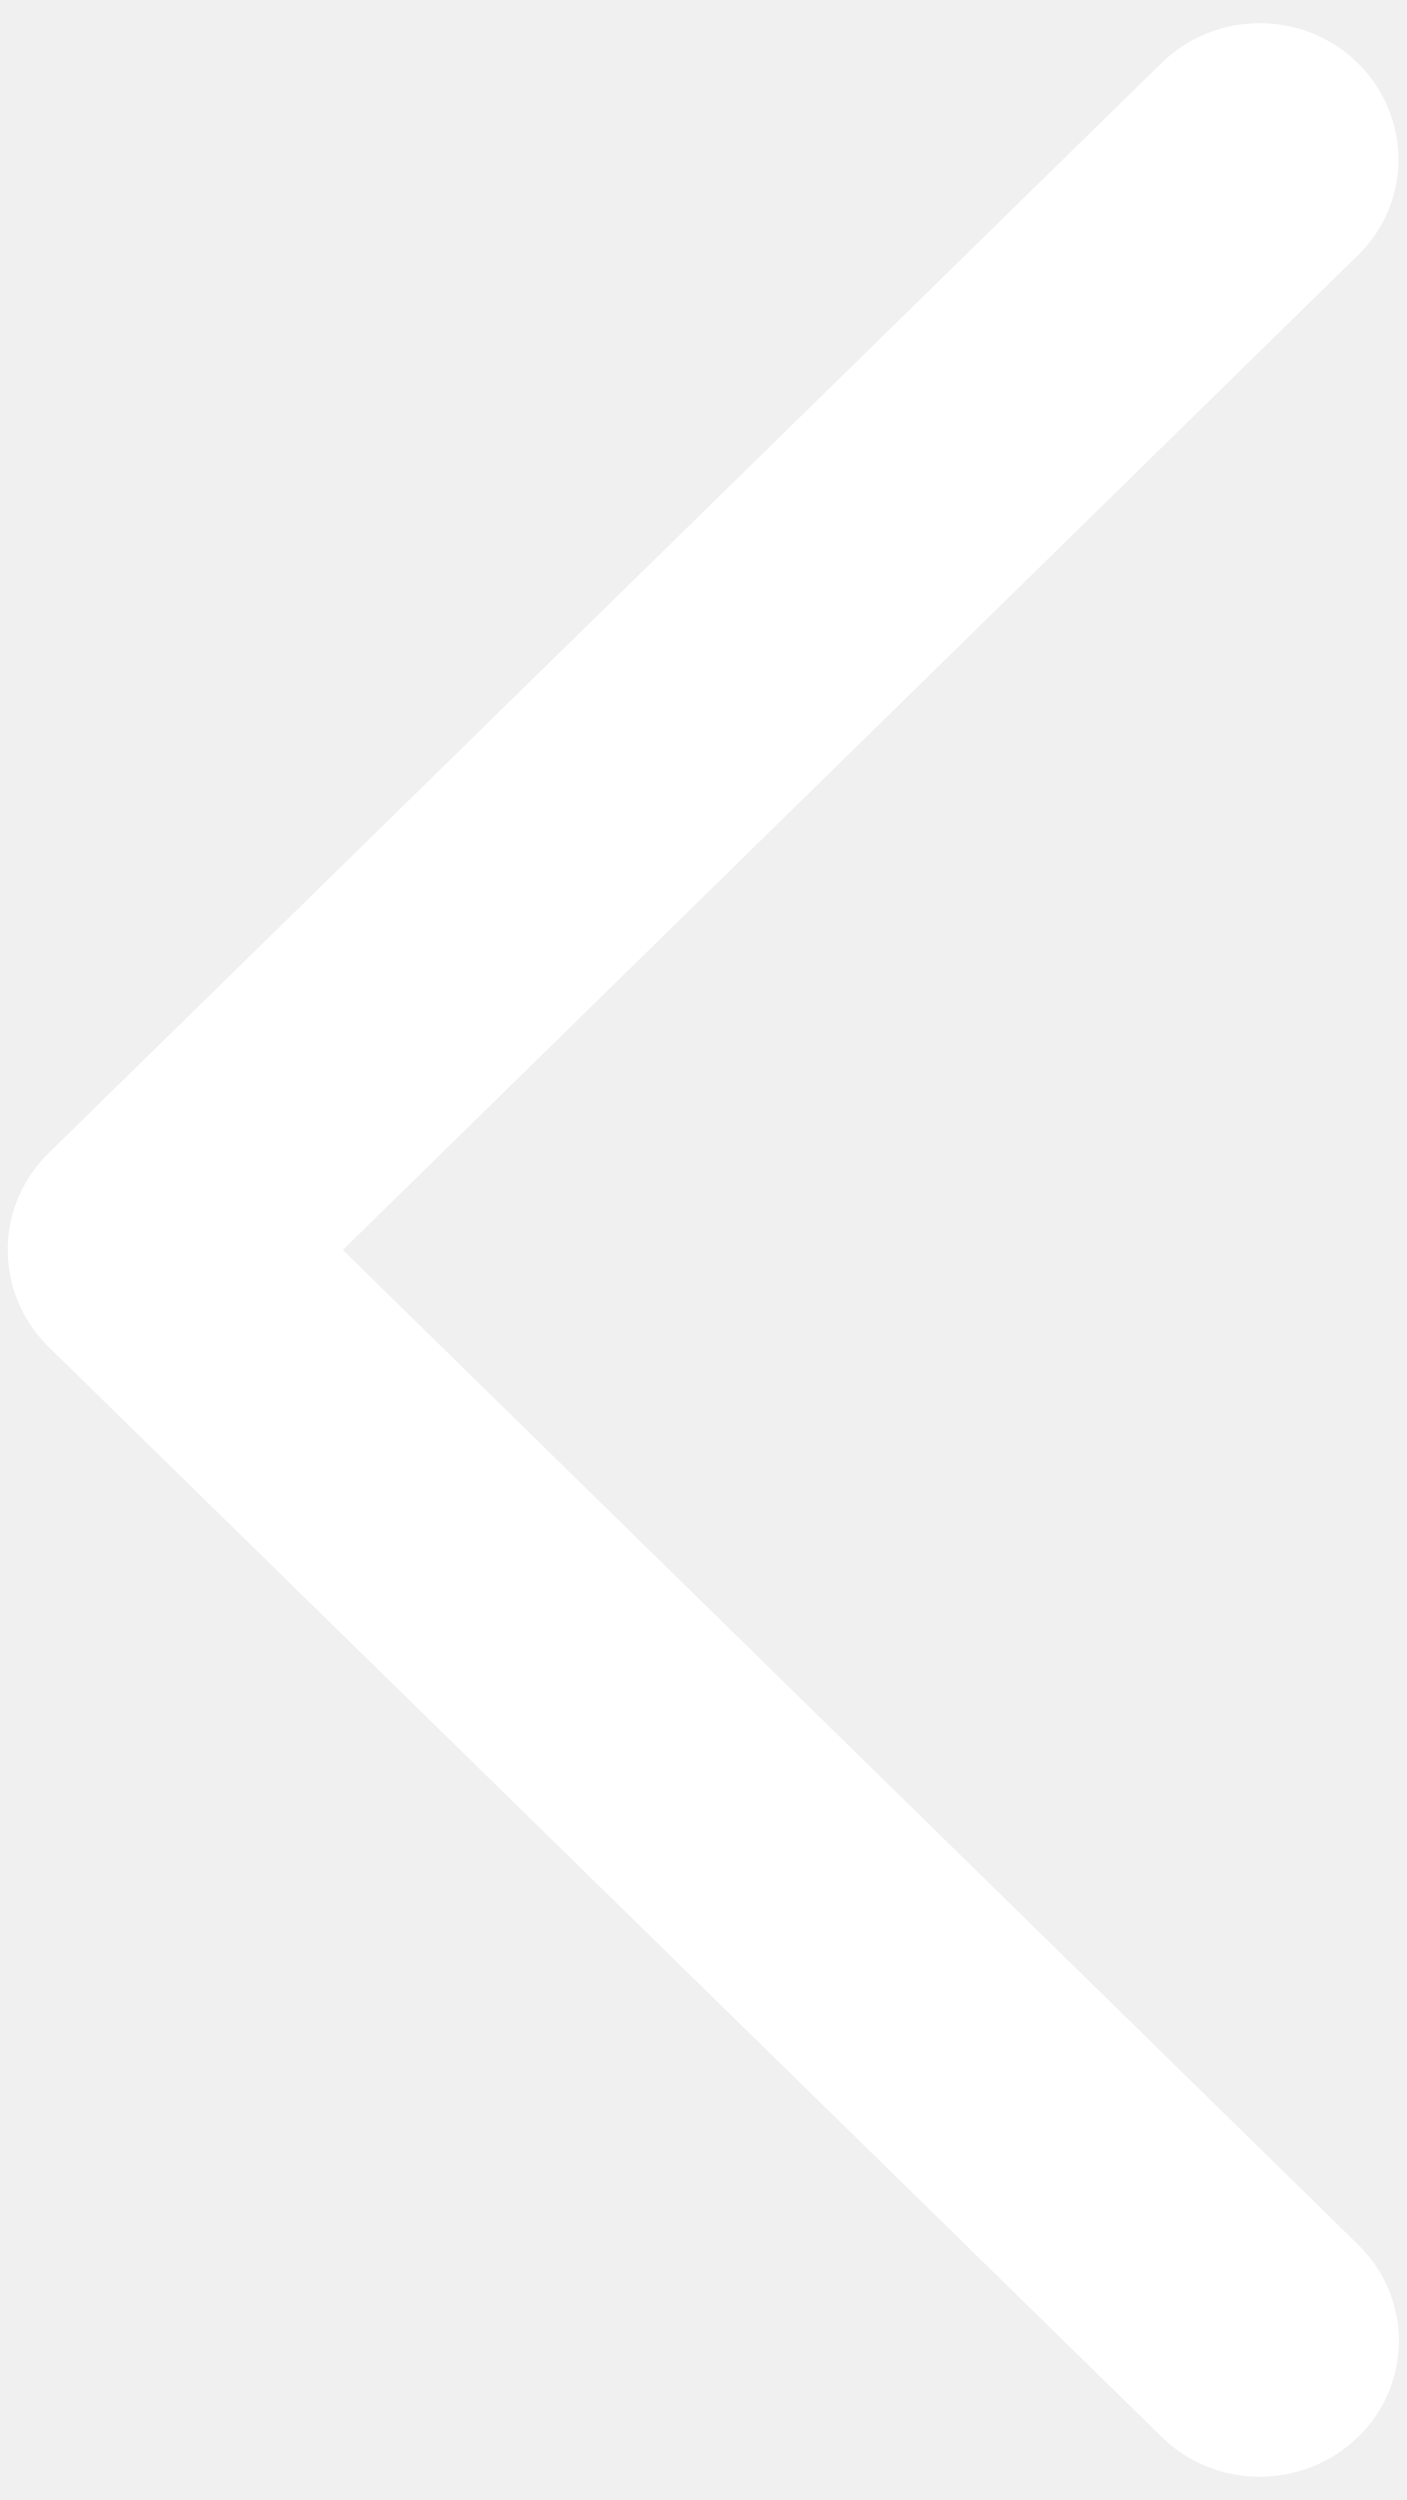
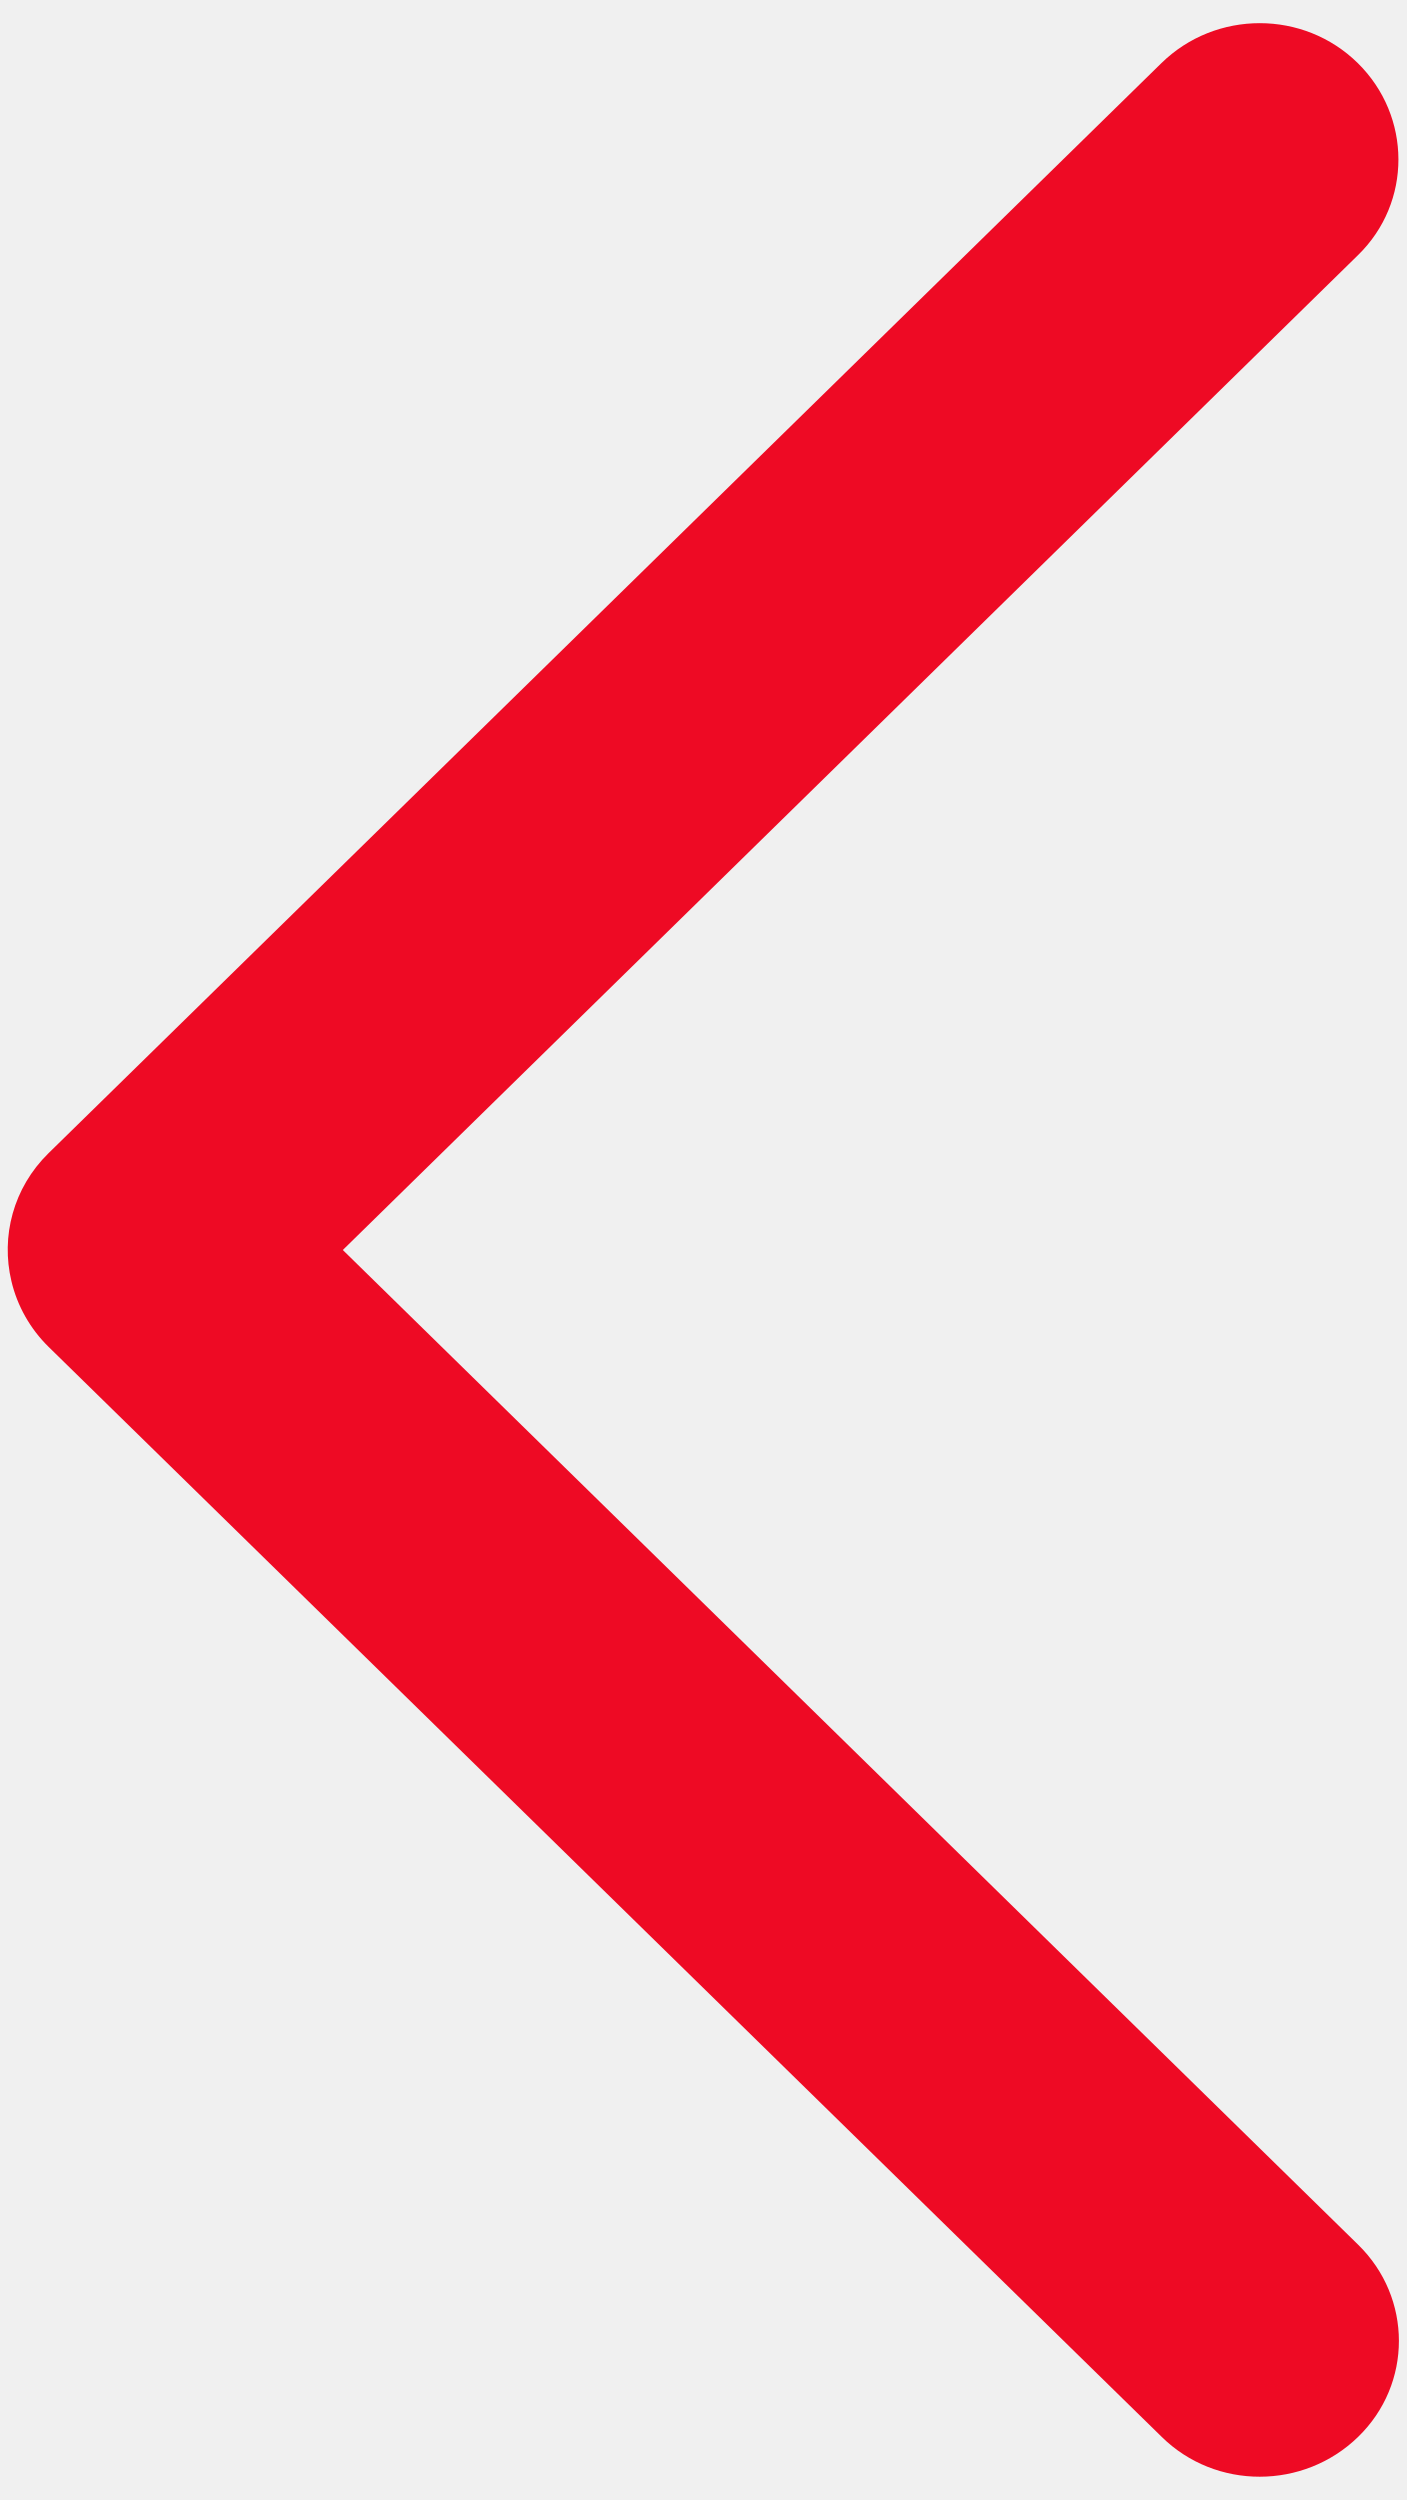
<svg xmlns="http://www.w3.org/2000/svg" version="1.1" width="9px" height="16px">
-   <g transform="matrix(1 0 0 1 -334 -591 )">
-     <path d="M 0.31 8.619  C 0.193 8.504  0.11 8.357  0.073 8.199  C 0.005 7.914  0.084 7.603  0.31 7.381  L 7.433 0.404  C 7.781 0.063  8.344 0.063  8.69 0.404  C 9.035 0.744  9.038 1.296  8.69 1.634  L 2.194 8  L 8.692 14.366  C 9.04 14.706  9.04 15.258  8.692 15.596  C 8.344 15.935  7.781 15.937  7.435 15.596  L 0.31 8.619  Z " fill-rule="nonzero" fill="#ffffff" stroke="none" transform="matrix(1 0 0 1 334 591 )" />
+   <g transform="matrix(1 0 0 1 -326 -771 )">
+     <path d="M 0.31 8.619  C 0.193 8.504  0.11 8.357  0.073 8.199  C 0.005 7.914  0.084 7.603  0.31 7.381  L 7.433 0.404  C 7.781 0.063  8.344 0.063  8.69 0.404  C 9.035 0.744  9.038 1.296  8.69 1.634  L 2.194 8  L 8.692 14.366  C 9.04 14.706  9.04 15.258  8.692 15.596  C 8.344 15.935  7.781 15.937  7.435 15.596  L 0.31 8.619  Z " fill-rule="nonzero" fill="#ee0a24" stroke="none" transform="matrix(1 0 0 1 326 771 )" />
  </g>
</svg>
